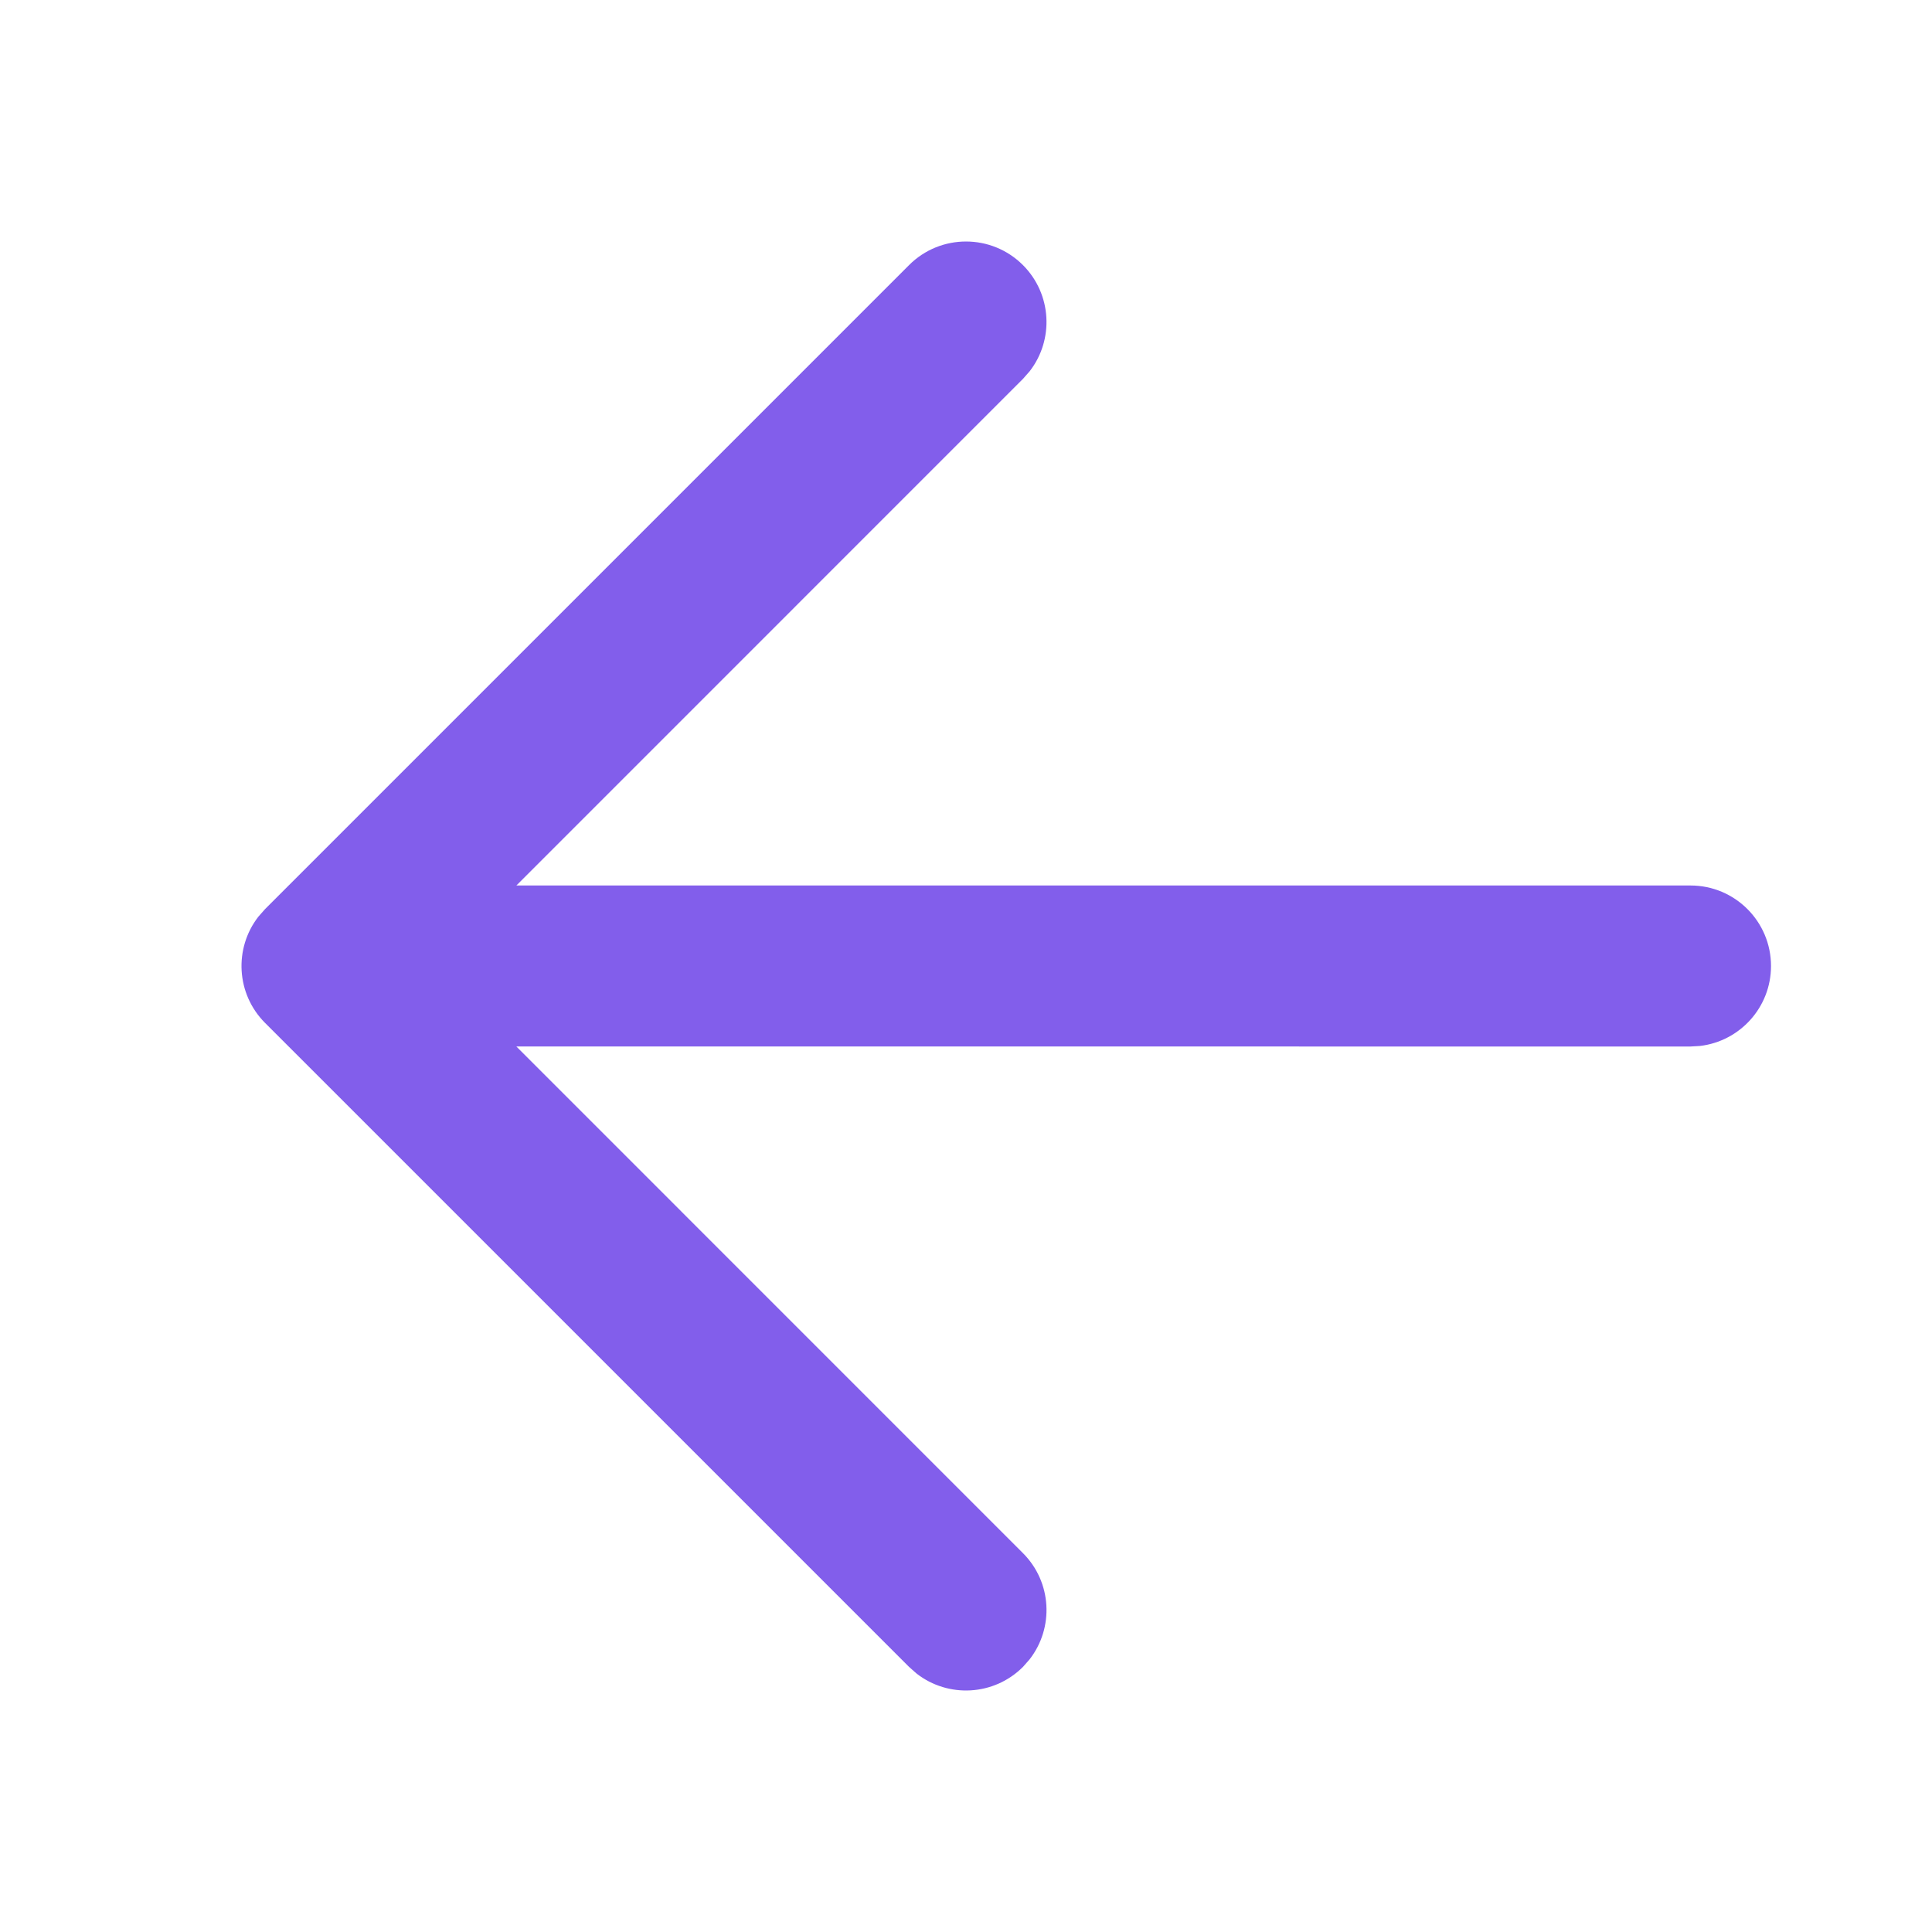
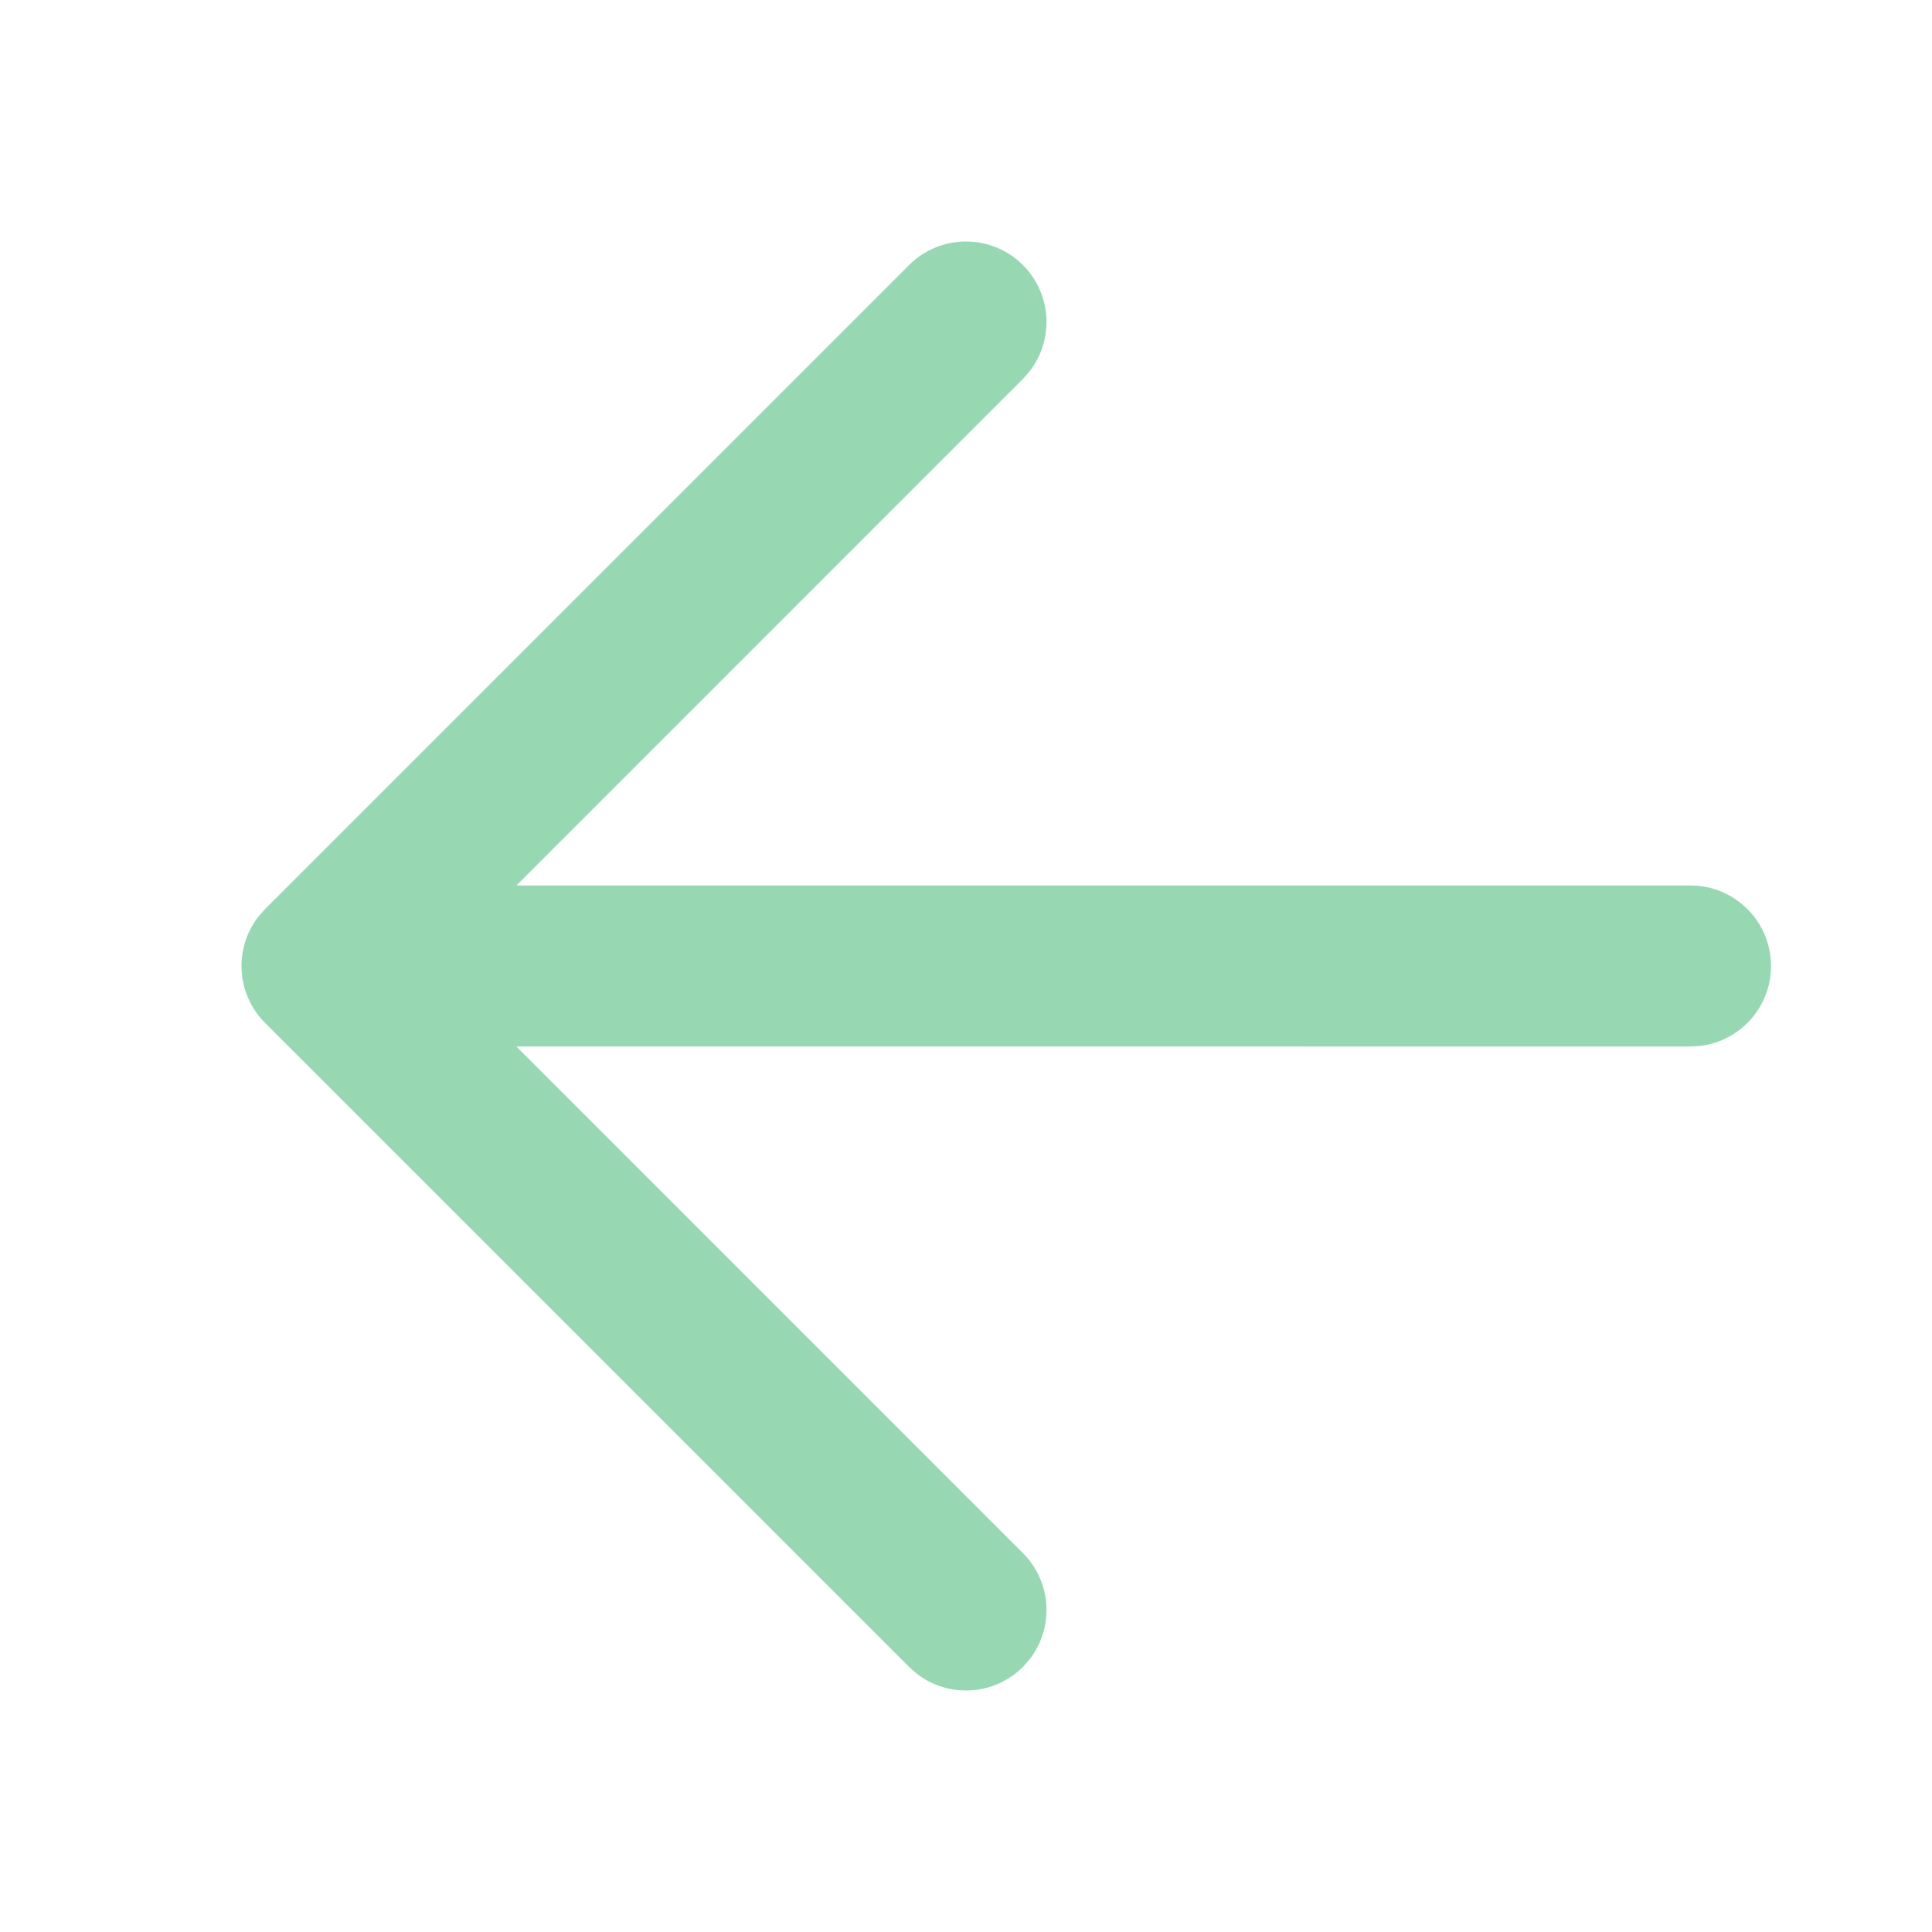
<svg xmlns="http://www.w3.org/2000/svg" viewBox="0 0 64 64">
  <g fill="none" fill-rule="evenodd">
-     <g fill="#825eeb">
+     <g fill="#97d8b2">
      <g>
        <path class="fill" d="M33.886 8.781c.96.961 1.035 2.474.221 3.52l-.221.251-16.78 16.781H56c1.473 0 2.667 1.194 2.667 2.667 0 1.368-1.03 2.495-2.356 2.649l-.311.018-38.895-.001 16.78 16.782c.962.961 1.036 2.474.222 3.52l-.221.251c-.962.961-2.474 1.035-3.52.222l-.252-.222L8.781 33.886c-.961-.962-1.035-2.474-.222-3.52l.222-.252L30.114 8.781c1.042-1.041 2.73-1.041 3.772 0z" transform="translate(-66 -751) translate(66 751)" />
      </g>
    </g>
  </g>
</svg>
